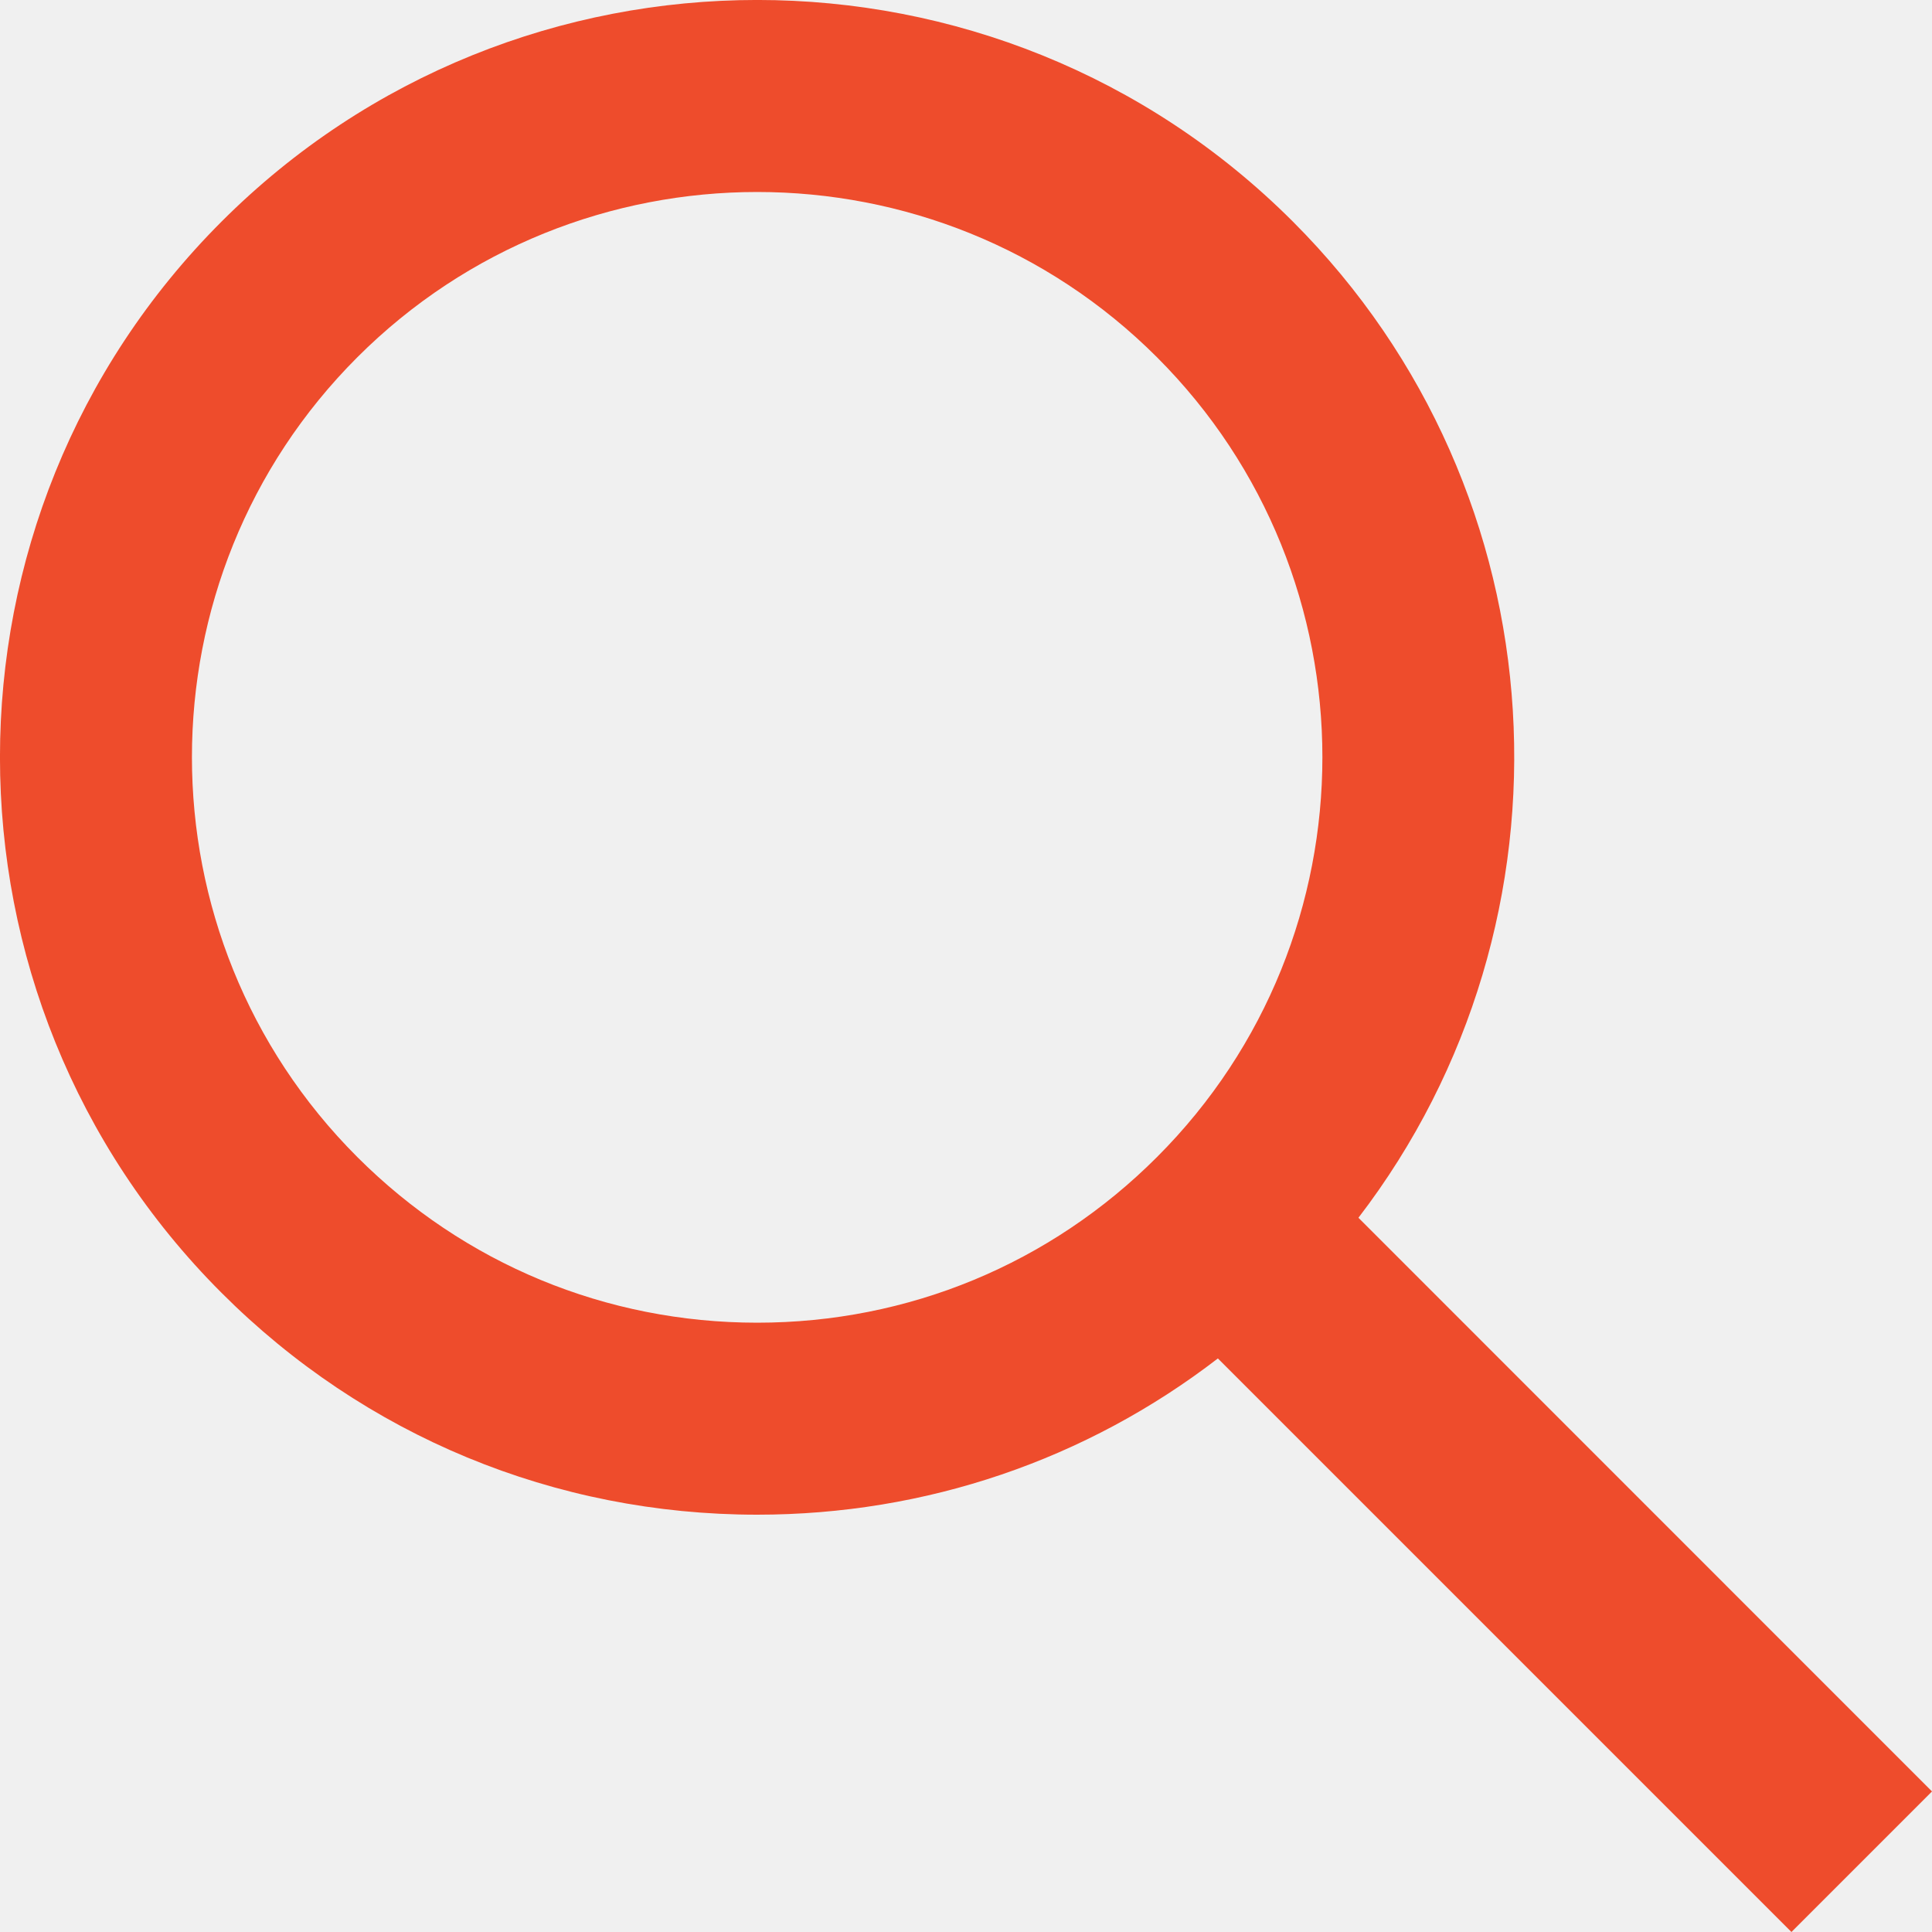
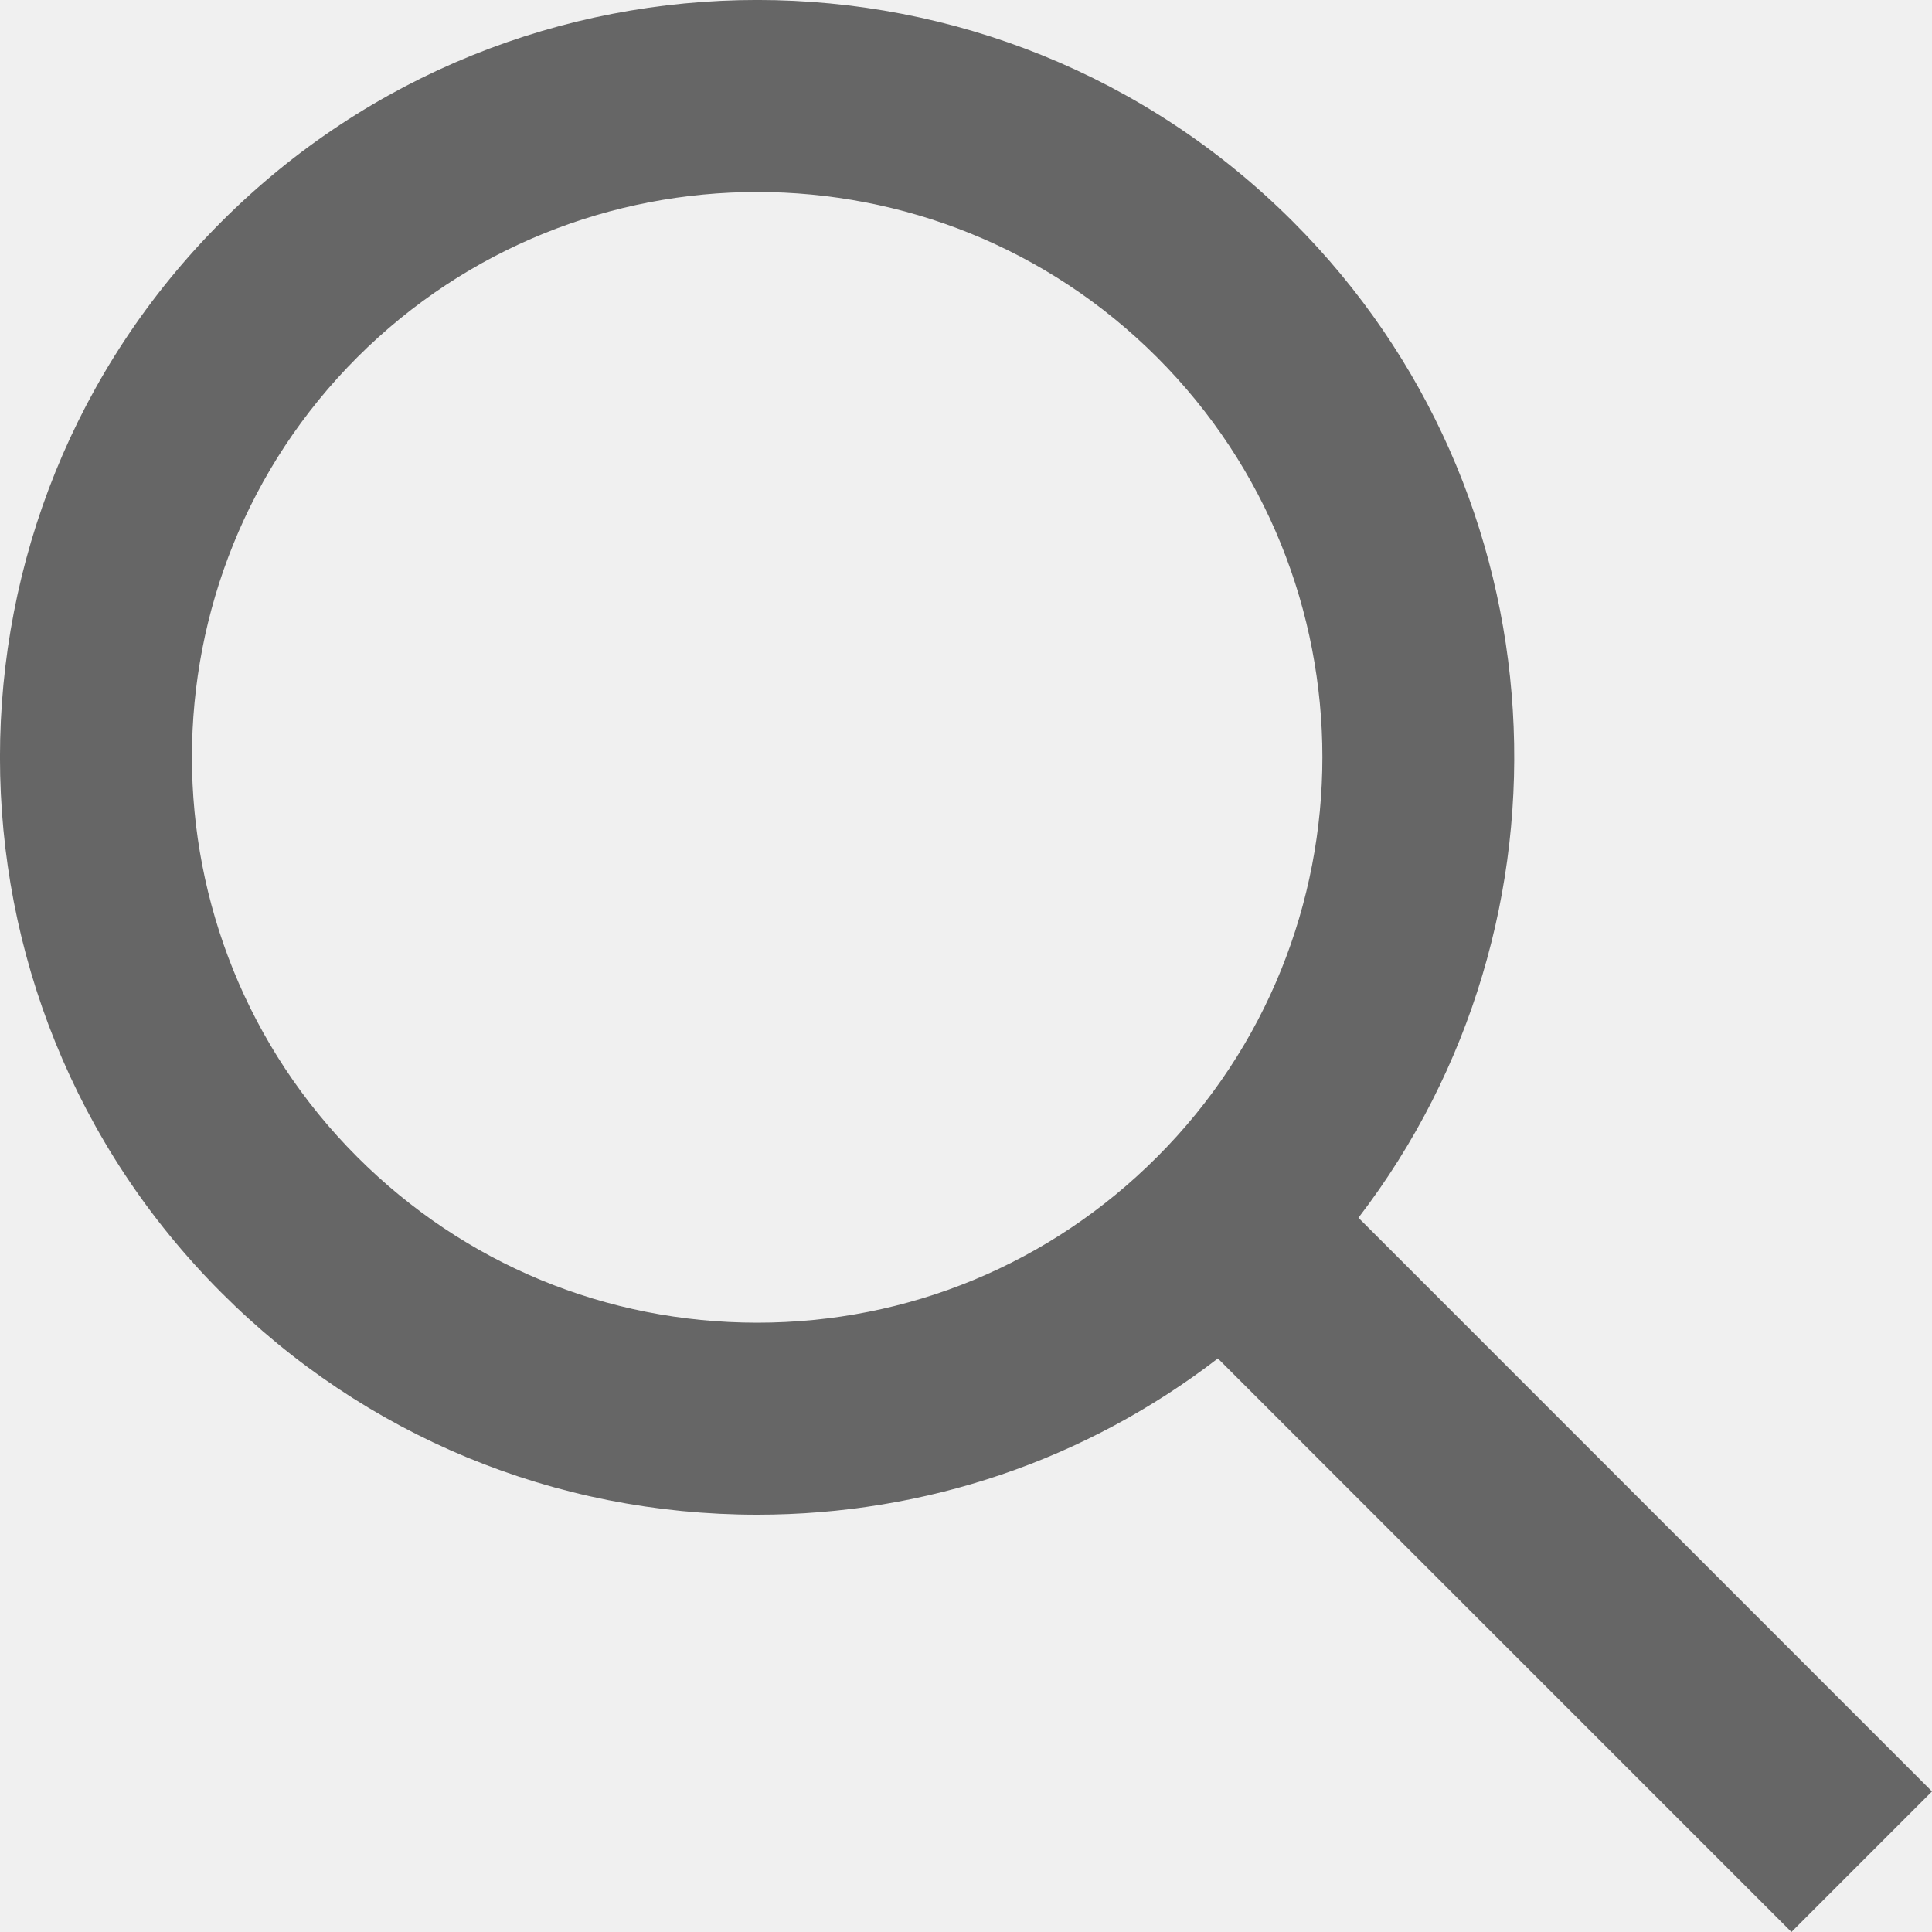
<svg xmlns="http://www.w3.org/2000/svg" xmlns:xlink="http://www.w3.org/1999/xlink" width="16px" height="16px" viewBox="0 0 16 16" version="1.1">
  <defs>
    <polygon id="path-1" points="0 0 16 0 16 16 0 16" />
  </defs>
  <g id="Page-1" stroke="none" stroke-width="1" fill="none" fill-rule="evenodd">
    <g id="Artboard" transform="translate(-63, -93)">
      <g id="ic" transform="translate(63, 93)">
        <mask id="mask-2" fill="white">
          <use xlink:href="#path-1" />
        </mask>
        <g id="Clip-2" />
-         <path d="M2.959,9.582 C1.133,7.756 1.133,4.785 2.959,2.959 C3.872,2.046 5.071,1.59 6.271,1.59 C7.47,1.59 8.669,2.046 9.582,2.959 C11.408,4.785 11.408,7.756 9.582,9.582 C8.698,10.467 7.522,10.954 6.271,10.954 C5.02,10.954 3.844,10.467 2.959,9.582 Z M16,14.836 L11.25,10.085 C13.135,7.627 12.955,4.083 10.707,1.835 C8.261,-0.612 4.281,-0.612 1.835,1.835 C-0.612,4.281 -0.612,8.261 1.835,10.707 C3.019,11.892 4.595,12.544 6.271,12.544 C7.669,12.544 8.996,12.089 10.086,11.25 L14.836,16 L16,14.836 Z" id="Fill-1" fill="#EE4C2C" mask="url(#mask-2)" />
+         <path d="M2.959,9.582 C1.133,7.756 1.133,4.785 2.959,2.959 C3.872,2.046 5.071,1.59 6.271,1.59 C7.47,1.59 8.669,2.046 9.582,2.959 C11.408,4.785 11.408,7.756 9.582,9.582 C8.698,10.467 7.522,10.954 6.271,10.954 C5.02,10.954 3.844,10.467 2.959,9.582 Z M16,14.836 L11.25,10.085 C13.135,7.627 12.955,4.083 10.707,1.835 C8.261,-0.612 4.281,-0.612 1.835,1.835 C-0.612,4.281 -0.612,8.261 1.835,10.707 C3.019,11.892 4.595,12.544 6.271,12.544 C7.669,12.544 8.996,12.089 10.086,11.25 L14.836,16 L16,14.836 Z" id="Fill-1" fill="#666666" mask="url(#mask-2)" />
      </g>
    </g>
  </g>
</svg>
